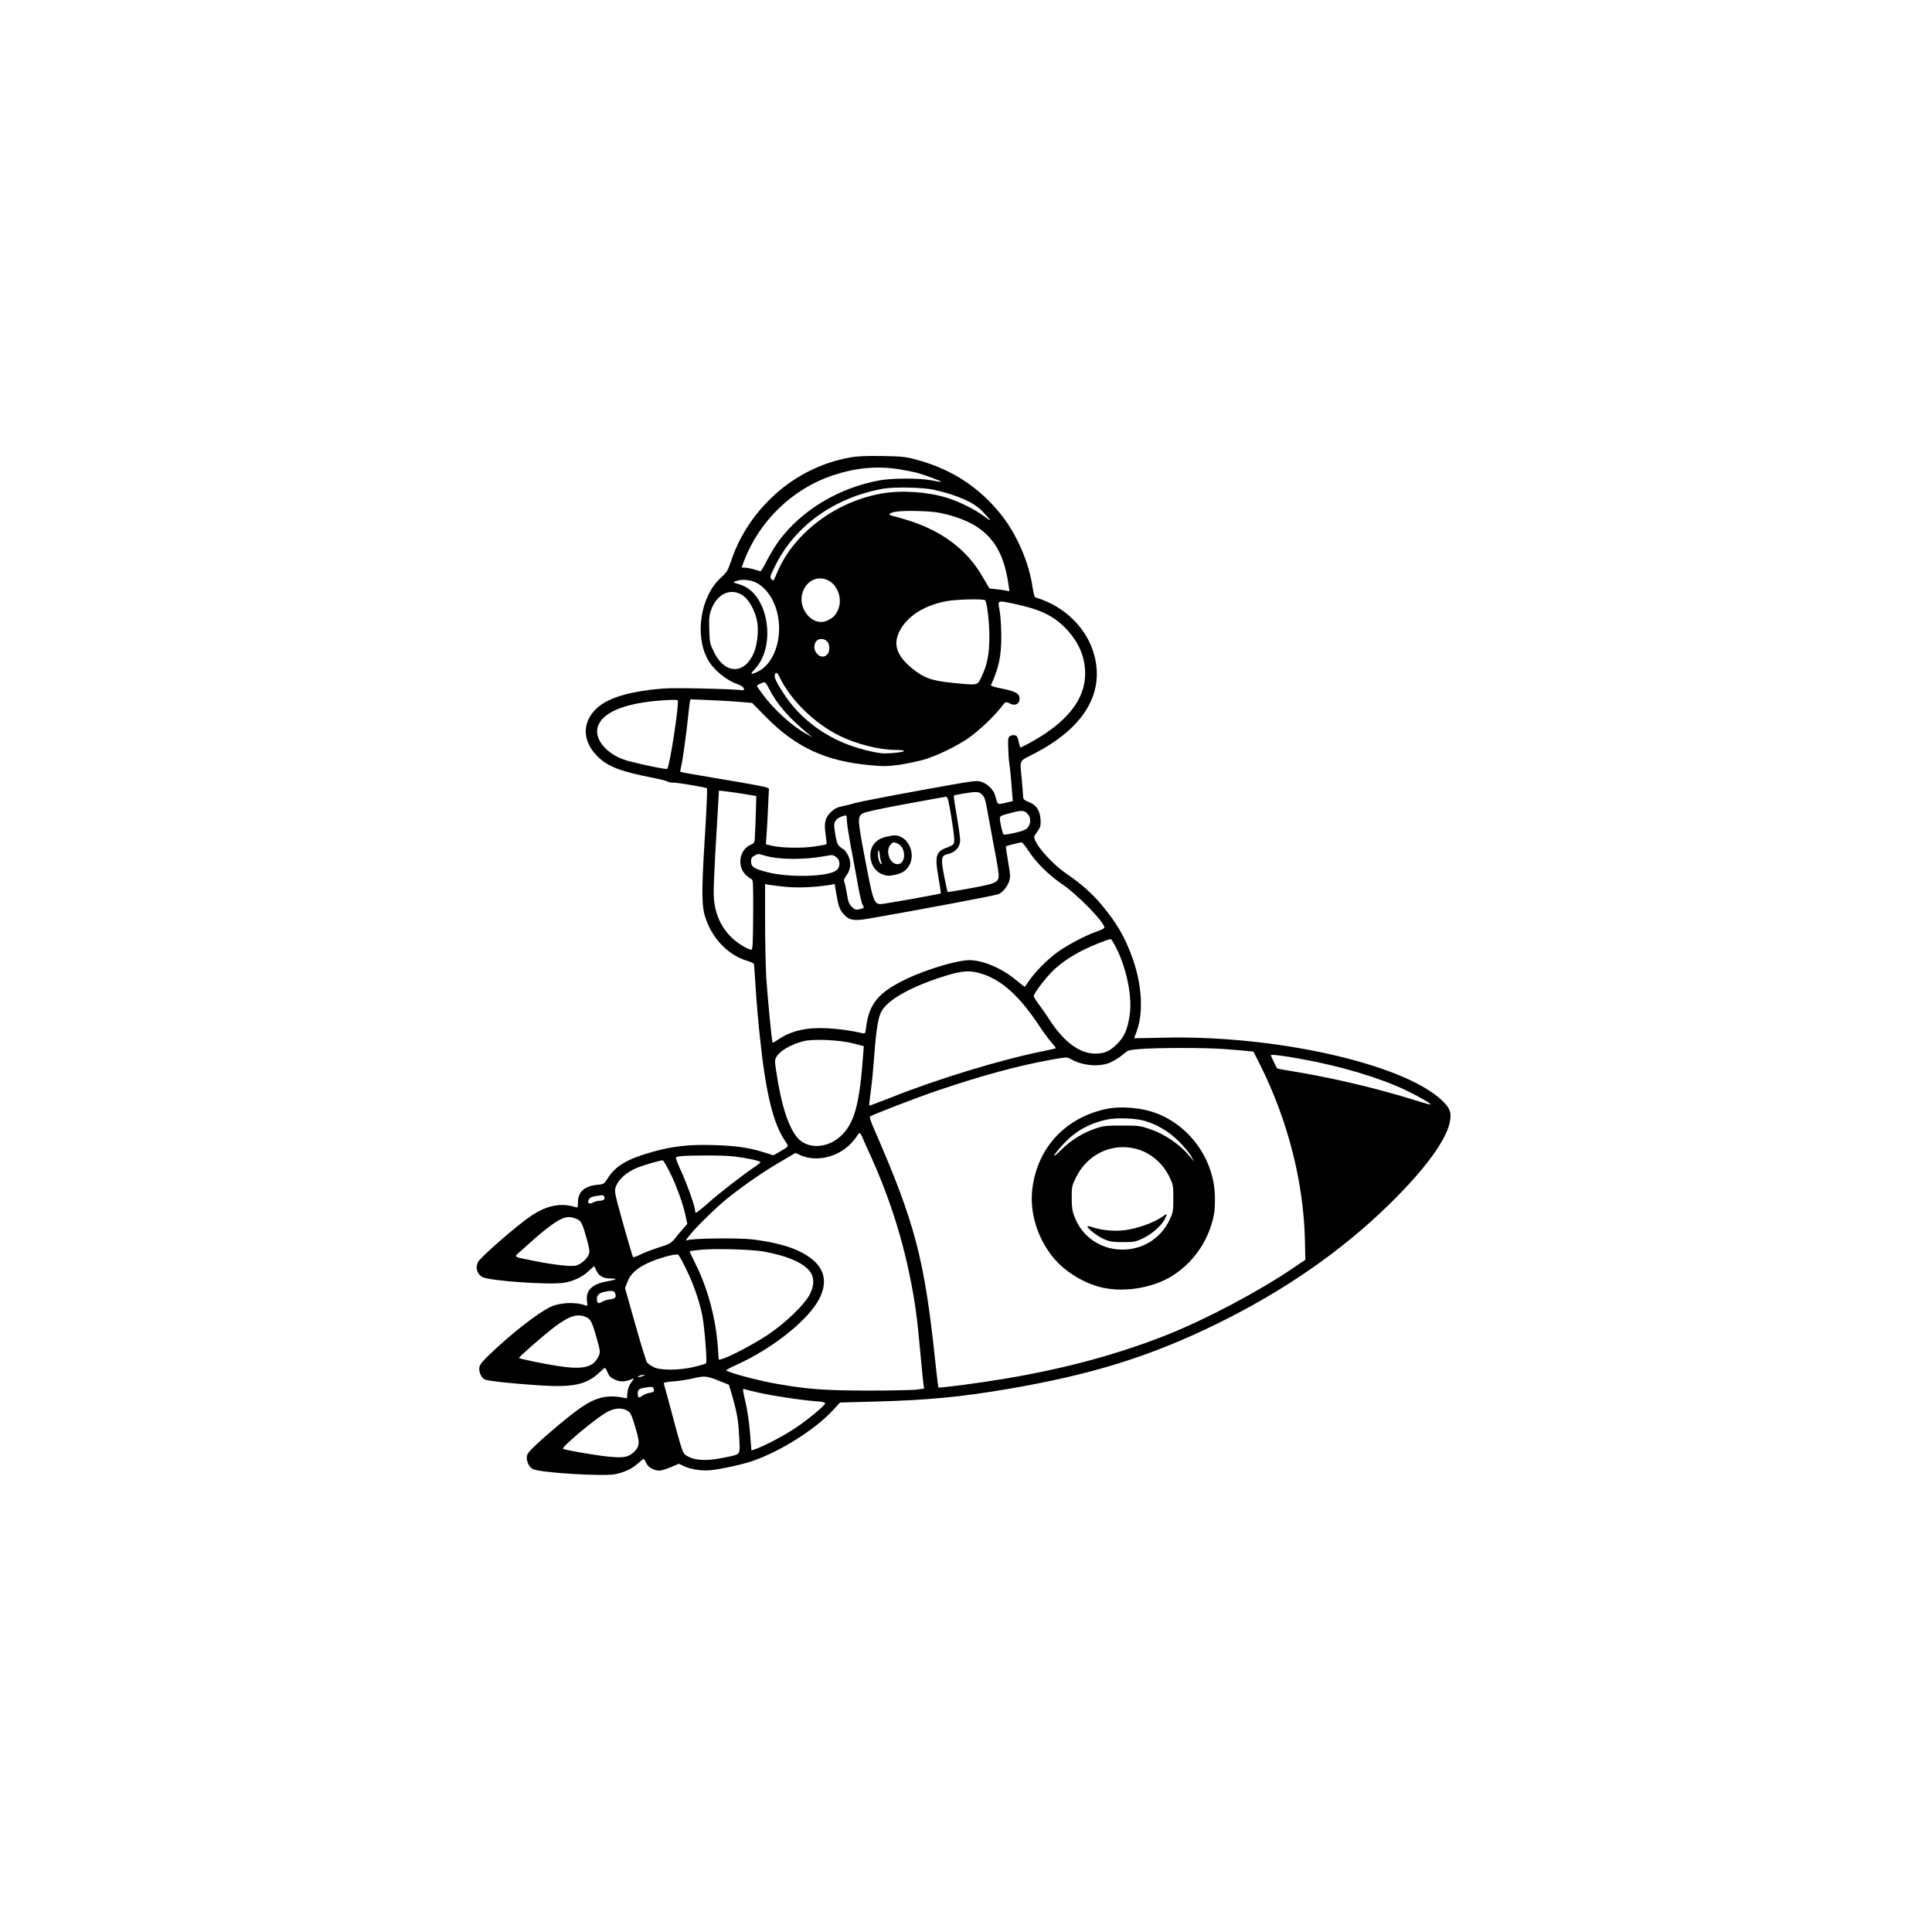
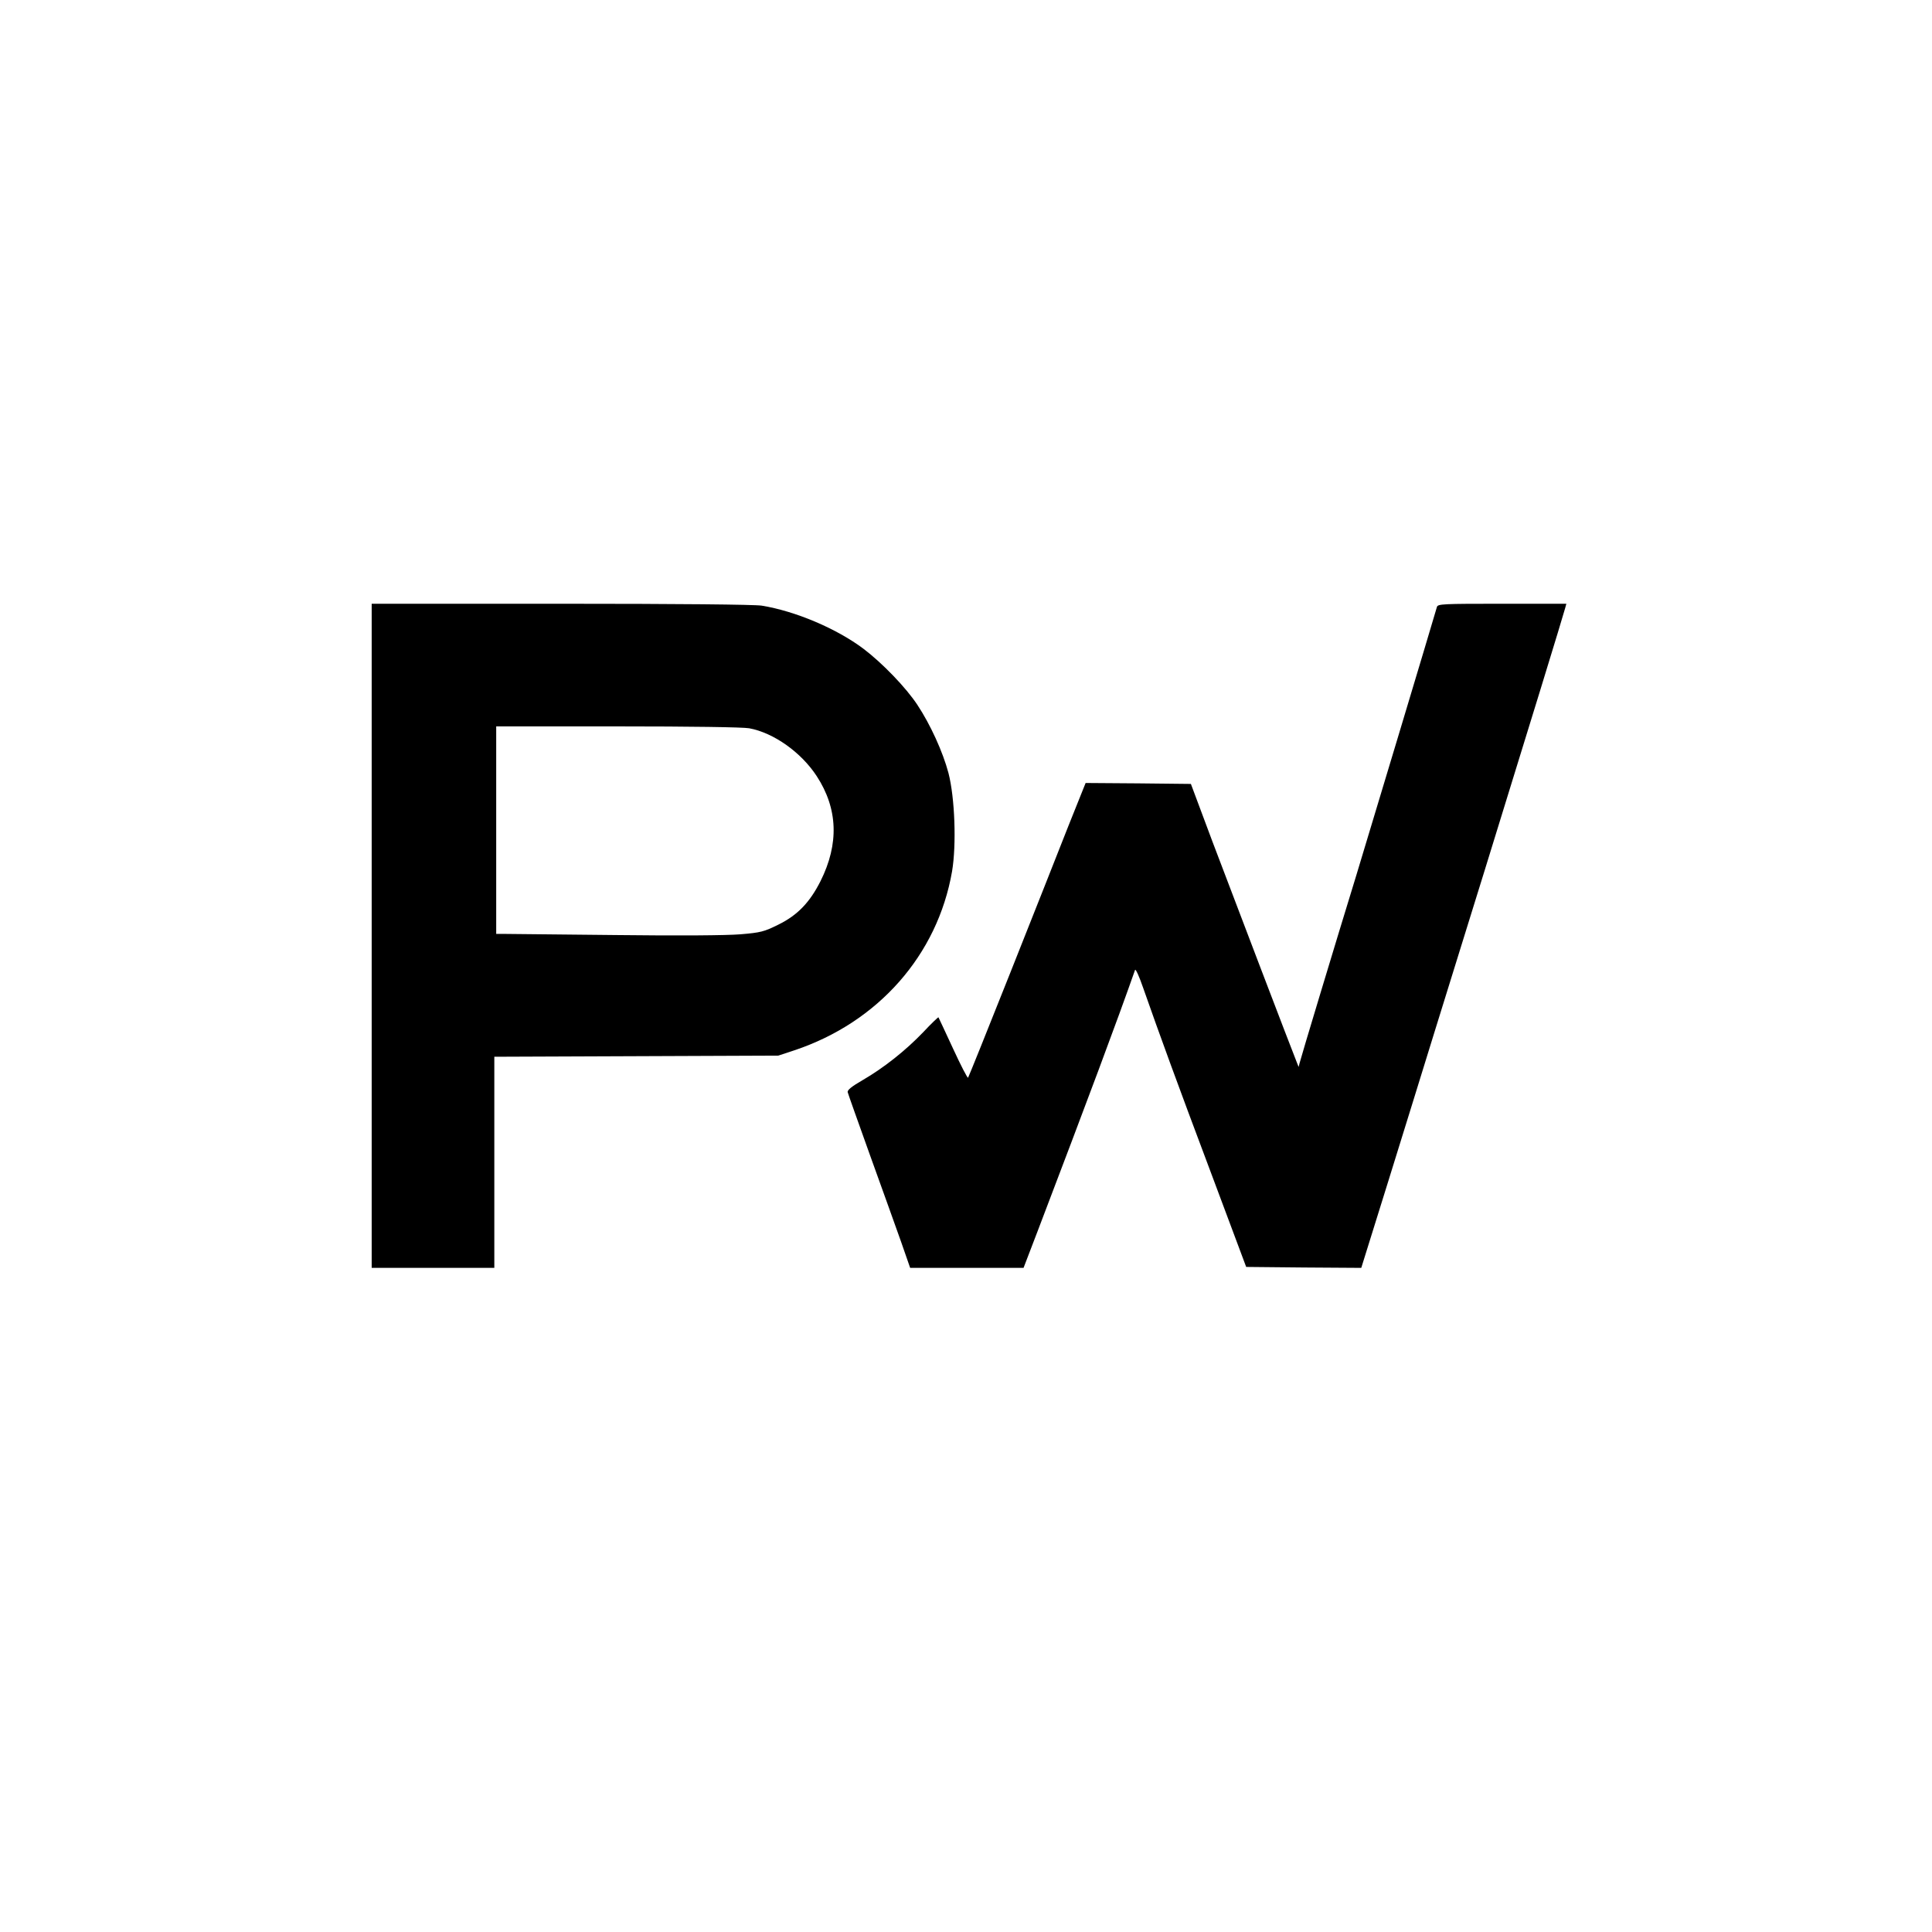
- <svg xmlns="http://www.w3.org/2000/svg" version="1.0" width="1654pt" height="1654pt" viewBox="0 0 1654 1654" preserveAspectRatio="xMidYMid meet">
-   <g transform="translate(0,1654) scale(0.1,-0.1)" fill="#000000" stroke="none">
-     <path d="M7281 12624 c-253 -44 -492 -166 -680 -349 -159 -154 -273 -333 -341 -535 -30 -87 -37 -99 -90 -147 -171 -156 -225 -488 -112 -696 48 -89 155 -179 258 -215 31 -11 50 -25 52 -36 4 -17 -1 -18 -44 -12 -27 3 -175 9 -329 12 -229 5 -305 3 -417 -10 -241 -30 -393 -83 -478 -168 -119 -119 -113 -276 15 -403 88 -88 194 -129 480 -185 61 -12 114 -26 120 -31 5 -5 26 -9 47 -9 45 0 280 -40 290 -49 5 -4 -4 -193 -18 -421 -30 -484 -28 -593 9 -698 62 -176 196 -311 355 -358 29 -9 55 -21 57 -27 1 -7 8 -97 14 -200 6 -104 22 -293 36 -420 51 -488 114 -747 220 -901 29 -43 33 -37 -52 -87 l-52 -30 -81 26 c-130 40 -242 57 -435 62 -200 6 -338 -9 -500 -53 -234 -64 -336 -123 -408 -240 -25 -40 -28 -42 -90 -48 -107 -12 -161 -63 -159 -154 0 -37 -2 -42 -18 -37 -129 41 -251 16 -389 -78 -124 -85 -432 -354 -450 -393 -22 -49 -7 -100 37 -126 57 -34 591 -71 706 -49 81 15 154 50 206 100 24 22 45 41 46 41 2 0 10 -15 18 -34 20 -47 59 -71 118 -71 26 0 48 -3 48 -6 0 -4 -35 -12 -77 -20 -125 -22 -180 -77 -168 -168 6 -37 4 -43 -9 -38 -88 34 -228 27 -310 -15 -115 -58 -331 -228 -518 -407 -56 -53 -79 -82 -84 -106 -7 -37 15 -89 46 -105 23 -12 230 -35 465 -50 286 -19 403 5 511 105 26 25 50 45 53 45 3 0 14 -18 23 -40 13 -32 27 -45 64 -62 48 -21 85 -19 148 7 16 7 15 2 -9 -29 -19 -25 -30 -53 -33 -87 l-5 -50 -46 8 c-125 22 -220 -1 -341 -83 -84 -56 -282 -220 -393 -325 -66 -63 -77 -79 -77 -107 0 -44 23 -85 54 -100 66 -30 598 -63 700 -43 77 14 152 49 200 95 22 20 43 36 46 36 4 0 14 -16 23 -36 18 -38 65 -64 114 -64 15 0 59 14 97 30 l68 29 37 -18 c55 -28 153 -45 229 -38 87 7 287 51 375 83 236 84 518 262 671 424 l68 73 302 8 c444 12 734 39 1141 109 720 123 1220 280 1790 560 571 281 1053 615 1464 1015 304 297 489 547 523 708 17 82 2 122 -72 191 -339 313 -1435 557 -2387 532 -134 -3 -243 -5 -243 -4 0 2 9 26 19 53 61 159 49 398 -31 625 -66 186 -135 306 -271 468 -82 97 -172 177 -297 262 -146 101 -301 288 -272 328 51 70 53 77 50 138 -5 77 -37 124 -103 149 -37 15 -45 22 -46 44 0 14 -6 88 -13 165 -14 160 -28 133 117 209 413 216 590 506 507 831 -59 233 -253 426 -501 500 -12 3 -20 27 -29 87 -31 217 -137 459 -274 629 -187 231 -419 382 -711 462 -101 28 -125 31 -300 34 -135 2 -215 -1 -274 -12z m402 -99 c56 -9 129 -23 162 -31 64 -17 219 -74 213 -79 -2 -2 -37 4 -78 12 -104 21 -341 21 -453 0 -346 -64 -660 -252 -855 -512 -29 -38 -75 -114 -103 -167 -27 -54 -53 -98 -57 -98 -4 0 -29 7 -56 15 -27 8 -62 15 -78 15 -15 0 -28 1 -28 3 0 1 9 26 20 55 130 342 415 617 758 732 192 64 374 82 555 55z m312 -178 c198 -44 345 -109 415 -184 83 -87 86 -96 17 -44 -78 59 -219 129 -322 160 -166 51 -388 66 -557 36 -390 -68 -747 -335 -890 -666 -39 -91 -35 -86 -54 -67 -15 15 -12 24 30 109 170 348 507 589 926 665 95 17 339 12 435 -9z m110 -211 c334 -86 482 -256 530 -609 l7 -49 -29 6 c-15 3 -54 8 -85 12 l-57 6 -61 104 c-134 231 -351 393 -647 483 -54 16 -111 33 -127 36 -19 4 -25 10 -19 16 20 20 102 28 243 24 114 -3 166 -9 245 -29z m-989 -581 c69 -53 95 -165 55 -243 -23 -46 -46 -67 -94 -87 -122 -51 -253 107 -205 246 38 112 154 152 244 84z m-631 -9 c112 -66 185 -218 185 -386 0 -170 -75 -321 -185 -371 -60 -28 -66 -23 -25 20 193 203 116 656 -124 726 -31 9 -56 18 -56 20 0 3 15 9 33 14 48 15 124 5 172 -23z m-145 -92 c64 -32 125 -135 143 -240 13 -76 -1 -200 -31 -267 -81 -184 -246 -179 -339 9 -36 75 -38 83 -41 193 -3 100 -1 124 18 175 47 125 152 180 250 130z m2095 -54 c16 -26 35 -189 35 -305 0 -154 -17 -242 -64 -342 -41 -85 -22 -81 -251 -59 -181 18 -250 43 -355 131 -136 114 -161 219 -80 344 73 113 211 193 387 225 90 16 319 21 328 6z m246 -29 c225 -47 339 -102 448 -216 108 -115 161 -240 161 -382 0 -223 -157 -419 -471 -591 -42 -23 -79 -42 -82 -42 -3 0 -8 15 -12 33 -12 57 -16 66 -35 72 -11 3 -29 1 -40 -5 -19 -10 -21 -20 -19 -93 1 -45 5 -107 9 -137 5 -30 11 -91 15 -135 3 -44 8 -105 11 -137 l5 -56 -63 -15 c-71 -16 -66 -19 -87 58 -13 51 -59 99 -115 120 -42 16 -47 16 -542 -74 -274 -50 -519 -98 -544 -106 -25 -8 -71 -20 -103 -26 -44 -8 -69 -20 -98 -46 -54 -49 -66 -93 -51 -196 6 -44 10 -82 8 -85 -3 -2 -49 -11 -103 -19 -108 -16 -283 -13 -367 7 l-49 12 6 92 c4 50 10 157 13 238 l7 147 -24 11 c-13 5 -183 37 -377 69 -194 32 -355 60 -357 63 -3 2 0 20 5 39 12 43 45 280 60 424 6 61 13 121 16 134 l5 24 172 -7 c95 -4 213 -11 264 -16 l92 -8 123 -125 c255 -257 510 -374 888 -408 117 -11 150 -10 252 4 64 10 156 29 205 43 112 32 285 116 388 188 86 61 215 182 273 258 40 53 42 54 80 34 50 -25 91 7 78 60 -8 32 -50 50 -163 72 -50 10 -82 20 -79 27 68 149 89 250 88 425 0 74 -7 170 -14 213 -17 92 -24 88 123 58z m-1601 -321 c25 -25 27 -86 3 -112 -56 -62 -147 39 -97 110 19 28 67 29 94 2z m-406 -307 c93 -194 296 -394 511 -501 143 -71 343 -122 479 -122 42 0 76 -4 76 -9 0 -9 -95 -21 -169 -21 -65 0 -236 43 -339 86 -217 89 -399 237 -520 422 -66 100 -87 145 -78 167 9 24 21 18 40 -22z m-92 -95 c65 -132 173 -256 338 -391 l35 -29 -50 28 c-124 68 -281 210 -378 343 -26 35 -47 66 -47 70 0 7 46 28 65 30 6 1 23 -23 37 -51z m-781 -103 c17 -16 -67 -565 -89 -587 -7 -7 -187 29 -332 67 -165 43 -286 169 -266 277 23 126 203 210 506 238 108 9 175 11 181 5z m574 -803 l100 -17 -4 -135 c-2 -74 -5 -146 -6 -160 -1 -14 -3 -44 -3 -66 -2 -36 -6 -43 -31 -54 -99 -40 -125 -179 -49 -257 18 -18 40 -35 50 -38 16 -6 17 -27 16 -306 -2 -250 -4 -299 -16 -299 -33 0 -137 67 -185 120 -91 98 -137 221 -137 370 -1 47 9 262 22 478 l23 394 60 -7 c33 -4 105 -14 160 -23z m2032 -4 c27 -29 26 -28 68 -258 19 -107 44 -240 55 -295 10 -55 19 -116 20 -136 0 -63 -21 -73 -239 -113 -107 -20 -196 -34 -199 -32 -2 3 -15 64 -29 136 -29 147 -25 175 24 186 72 15 113 61 113 124 0 19 -13 112 -29 205 -16 94 -28 171 -26 173 6 7 143 30 181 31 30 1 46 -5 61 -21z m-264 -185 c28 -175 32 -220 19 -240 -4 -7 -28 -19 -52 -28 -98 -35 -109 -71 -76 -255 13 -74 22 -136 21 -138 -5 -6 -489 -92 -515 -92 -52 0 -65 30 -109 255 -94 485 -94 489 -44 522 16 11 152 40 362 79 185 34 343 63 351 63 13 1 21 -33 43 -166z m652 22 c31 -30 33 -82 5 -118 -16 -20 -40 -30 -111 -47 -51 -12 -95 -18 -99 -13 -8 10 -30 107 -30 137 0 19 11 24 78 42 105 29 128 29 157 -1z m-1545 -57 c0 -24 14 -115 30 -203 17 -88 44 -236 61 -330 16 -93 36 -180 44 -192 16 -25 14 -28 -32 -38 -28 -5 -37 -2 -61 22 -23 23 -31 43 -41 108 -7 44 -17 90 -22 103 -7 18 -3 31 18 58 39 53 43 120 9 179 -15 25 -30 45 -35 45 -4 0 -19 10 -33 23 -19 18 -27 40 -38 109 -12 78 -11 89 4 112 13 21 52 41 89 45 4 1 7 -18 7 -41z m1557 -265 c64 -98 173 -206 283 -280 136 -93 365 -327 365 -375 0 -6 -30 -21 -66 -33 -99 -34 -263 -121 -350 -187 -83 -62 -181 -164 -232 -238 -17 -25 -31 -46 -33 -48 -1 -2 -35 24 -76 58 -117 99 -284 170 -399 170 -104 0 -365 -78 -537 -160 -241 -115 -322 -212 -347 -414 -7 -56 -8 -57 -34 -51 -76 19 -198 37 -296 42 -177 9 -308 -20 -417 -93 -28 -19 -52 -33 -54 -31 -6 6 -43 389 -54 557 -5 91 -10 308 -10 484 l0 318 28 -6 c15 -3 80 -11 144 -18 110 -11 265 -4 393 18 l31 6 12 -75 c19 -113 30 -144 63 -182 47 -53 88 -61 206 -41 446 77 1103 201 1124 212 38 19 76 68 90 114 10 32 8 60 -11 165 -12 70 -20 128 -18 130 4 4 115 32 134 34 6 1 33 -34 61 -76z m-2259 -38 c120 -36 334 -37 516 -4 62 12 68 11 94 -8 38 -28 38 -87 1 -115 -74 -55 -405 -63 -593 -14 -113 29 -136 45 -136 92 0 26 6 37 28 48 34 19 29 19 90 1z m3017 -808 c85 -179 129 -409 106 -558 -19 -126 -45 -185 -110 -249 -61 -60 -106 -80 -184 -80 -138 0 -276 105 -402 305 -21 33 -58 86 -82 117 -23 31 -43 63 -43 71 0 23 109 165 171 223 67 63 152 120 249 169 77 39 215 94 238 95 7 0 33 -42 57 -93z m-1146 -208 c164 -57 308 -188 467 -425 40 -61 92 -132 115 -158 23 -26 40 -48 38 -50 -2 -2 -42 -11 -89 -21 -374 -74 -923 -241 -1330 -404 -96 -38 -176 -68 -178 -66 -2 2 3 55 12 117 9 62 23 205 31 318 16 212 33 317 59 367 49 97 233 204 497 292 194 64 262 69 378 30z m-1114 -592 l90 -23 -3 -40 c-32 -462 -76 -624 -200 -735 -115 -103 -283 -107 -366 -8 -78 93 -137 277 -180 563 -14 91 -14 102 1 128 31 52 117 103 226 133 80 23 315 13 432 -18z m3160 -47 c72 -5 161 -12 198 -16 l68 -7 54 -107 c241 -480 377 -1014 387 -1520 l3 -155 -100 -68 c-295 -201 -750 -442 -1085 -575 -418 -166 -872 -289 -1392 -376 -213 -36 -556 -81 -564 -74 -2 3 -13 90 -24 194 -95 908 -173 1207 -529 2023 -23 52 -38 98 -34 102 15 13 387 157 568 219 383 130 687 213 969 265 142 26 151 26 178 11 103 -61 254 -74 348 -30 30 14 76 43 102 65 46 39 51 40 145 48 139 12 555 12 708 1z m675 -86 c337 -61 669 -160 890 -265 121 -58 225 -118 217 -125 -2 -2 -62 14 -133 37 -314 98 -677 185 -1003 240 -96 16 -176 30 -177 32 -6 7 -54 107 -54 113 0 9 102 -3 260 -32z m-3759 -666 c7 -18 30 -70 51 -116 167 -360 283 -713 358 -1082 45 -222 61 -342 90 -660 11 -124 23 -241 26 -262 l5 -36 -68 -9 c-37 -4 -225 -8 -418 -8 -366 1 -503 11 -765 56 -158 27 -397 90 -443 116 -5 3 36 25 89 49 311 140 620 388 710 569 86 174 26 309 -182 407 -99 46 -248 82 -410 99 -120 12 -487 7 -534 -7 -23 -7 -23 -6 10 36 58 74 240 252 330 323 142 113 304 225 445 307 l134 79 45 -19 c127 -57 299 -22 412 82 24 22 53 56 65 74 11 19 24 34 29 34 4 0 13 -15 21 -32z m-1091 -169 c106 -13 220 -38 220 -48 0 -5 -19 -21 -42 -36 -95 -63 -309 -228 -404 -313 -56 -50 -105 -88 -108 -85 -3 4 -6 14 -6 23 0 33 -73 236 -121 339 -27 58 -46 108 -42 112 13 12 66 16 248 17 94 1 209 -3 255 -9z m-555 -136 c55 -109 117 -280 136 -380 l13 -61 -35 -40 c-19 -21 -51 -59 -71 -85 -34 -41 -46 -48 -136 -76 -54 -17 -124 -44 -157 -60 -33 -17 -62 -27 -66 -23 -3 4 -41 132 -84 284 -71 256 -76 279 -65 313 23 68 92 130 190 170 58 23 202 64 214 61 6 -1 33 -48 61 -103z m-561 -210 c8 -20 -9 -33 -44 -33 -14 0 -38 -7 -54 -15 -36 -19 -53 -2 -32 30 12 18 25 22 112 33 7 1 15 -6 18 -15z m-238 -188 c40 -17 50 -37 89 -178 23 -84 25 -103 15 -128 -17 -41 -73 -87 -115 -95 -44 -8 -194 9 -355 42 -182 36 -172 30 -118 78 25 22 86 77 134 120 49 43 122 101 163 128 81 53 122 60 187 33z m1599 -279 c213 -38 357 -103 407 -183 29 -48 27 -110 -7 -180 -42 -87 -208 -248 -364 -352 -117 -78 -334 -192 -392 -206 l-26 -6 -7 103 c-17 244 -84 499 -186 706 -32 64 -57 118 -56 120 2 1 36 6 77 11 110 14 447 6 554 -13z m-661 -150 c62 -127 109 -261 137 -391 19 -86 44 -398 34 -415 -3 -5 -47 -19 -98 -31 -130 -32 -295 -33 -353 -2 -22 12 -46 29 -54 38 -7 8 -53 155 -101 326 l-88 311 20 53 c25 67 78 116 173 161 91 43 246 85 263 72 7 -6 37 -60 67 -122z m-610 -202 c15 -40 7 -51 -42 -58 -26 -3 -58 -13 -70 -22 -28 -19 -42 -11 -42 25 0 33 18 51 63 61 54 13 84 11 91 -6z m-248 -209 c39 -16 53 -42 89 -170 37 -128 37 -136 12 -180 -46 -83 -133 -101 -337 -70 -107 16 -330 61 -337 69 -2 2 47 49 109 103 275 242 364 290 464 248z m489 -505 c-11 -5 -27 -9 -35 -9 -13 -1 -13 0 0 9 8 5 24 9 35 9 l20 0 -20 -9z m653 -42 l82 -33 20 -65 c49 -169 62 -238 68 -379 8 -168 23 -148 -141 -182 -131 -27 -234 -23 -295 11 -51 28 -42 4 -172 490 -17 63 -33 122 -36 131 -4 14 9 17 83 23 49 4 124 15 168 26 97 23 117 21 223 -22z m-560 -74 c3 -18 -4 -22 -36 -28 -21 -3 -50 -15 -64 -26 -29 -22 -38 -18 -38 21 0 33 11 41 65 50 57 10 70 7 73 -17z m903 -28 c129 -28 351 -62 481 -72 68 -5 85 -10 81 -21 -9 -23 -152 -141 -253 -208 -95 -64 -264 -153 -338 -179 l-39 -14 -12 151 c-7 84 -23 198 -37 255 -28 121 -28 126 -10 119 7 -3 65 -17 127 -31z m-1130 -153 c24 -14 34 -33 53 -93 57 -181 57 -207 5 -259 -46 -46 -93 -55 -224 -41 -116 12 -375 57 -385 67 -13 14 252 238 362 306 71 43 138 50 189 20z" />
-     <path d="M7581 9375 c-91 -23 -139 -90 -128 -181 7 -64 46 -118 100 -139 37 -14 54 -15 101 -6 73 13 113 42 138 99 34 77 0 185 -72 223 -40 22 -63 22 -139 4z m104 -57 c78 -35 71 -184 -7 -176 -64 6 -99 117 -54 167 22 24 26 25 61 9z m-140 -162 c6 -13 5 -17 -3 -12 -17 10 -32 76 -24 105 5 22 8 18 13 -24 3 -27 10 -59 14 -69z" />
-     <path d="M9465 7045 c-348 -77 -584 -333 -627 -682 -25 -201 43 -423 179 -589 100 -123 276 -229 433 -260 202 -40 445 7 607 117 180 123 300 310 338 524 4 22 7 83 6 135 -3 309 -200 597 -487 714 -130 53 -318 70 -449 41z m335 -101 c111 -33 210 -93 295 -178 44 -45 91 -101 104 -126 l23 -45 -28 35 c-86 109 -220 201 -359 247 -73 25 -94 27 -230 27 -135 0 -158 -2 -228 -26 -109 -37 -210 -100 -295 -185 -92 -92 -68 -42 30 61 97 104 219 171 367 202 82 17 245 11 321 -12z m-75 -239 c124 -32 231 -123 289 -245 29 -61 31 -72 31 -180 0 -109 -2 -119 -32 -183 -168 -353 -677 -336 -815 28 -18 48 -23 80 -23 161 0 95 2 104 37 175 98 198 306 297 513 244z" />
-     <path d="M9965 6133 c-74 -55 -214 -108 -330 -124 -89 -13 -206 -2 -286 26 -21 8 -39 10 -39 5 0 -19 95 -91 149 -112 45 -18 75 -22 156 -22 91 0 106 3 167 31 77 36 161 109 190 166 22 45 21 51 -7 30z" />
+ <svg xmlns="http://www.w3.org/2000/svg" version="1.0" width="1024pt" height="1024pt" viewBox="0 0 1024 1024" preserveAspectRatio="xMidYMid meet">
+   <g transform="translate(0,1024) scale(0.1,-0.1)" fill="#000000" stroke="none">
+     <path d="M1970 5280 l0 -1760 325 0 325 0 0 560 0 559 753 3 752 3 85 28 c444 148 759 505 836 948 24 142 15 391 -19 522 -30 113 -96 257 -164 360 -61 93 -187 223 -286 298 -142 107 -361 200 -540 229 -39 6 -444 10 -1064 10 l-1003 0 0 -1760z m2001 1100 c130 -24 276 -128 358 -254 112 -172 119 -358 20 -556 -57 -113 -122 -181 -224 -231 -75 -37 -92 -42 -201 -51 -73 -6 -325 -8 -654 -4 -294 3 -559 6 -587 6 l-53 0 0 550 0 550 644 0 c386 0 665 -4 697 -10z" />
+     <path d="M7616 7023 c-23 -81 -388 -1294 -426 -1418 -111 -361 -298 -981 -302 -1000 l-5 -20 -8 20 c-27 66 -352 919 -449 1175 l-114 305 -279 3 -279 2 -91 -227 c-49 -126 -188 -475 -308 -778 -120 -302 -221 -553 -224 -557 -3 -4 -39 66 -80 155 -41 89 -76 163 -77 165 -1 2 -38 -33 -81 -79 -94 -98 -209 -189 -321 -254 -59 -34 -82 -53 -79 -64 2 -9 56 -160 119 -336 64 -176 137 -382 164 -457 l48 -138 301 0 300 0 74 193 c268 703 422 1115 517 1386 3 8 22 -34 43 -95 87 -248 181 -506 359 -979 l187 -500 305 -3 305 -2 144 462 c79 255 188 605 241 778 54 173 175 565 270 870 222 717 419 1359 426 1388 l6 22 -340 0 c-316 0 -341 -1 -346 -17z" />
  </g>
</svg>
